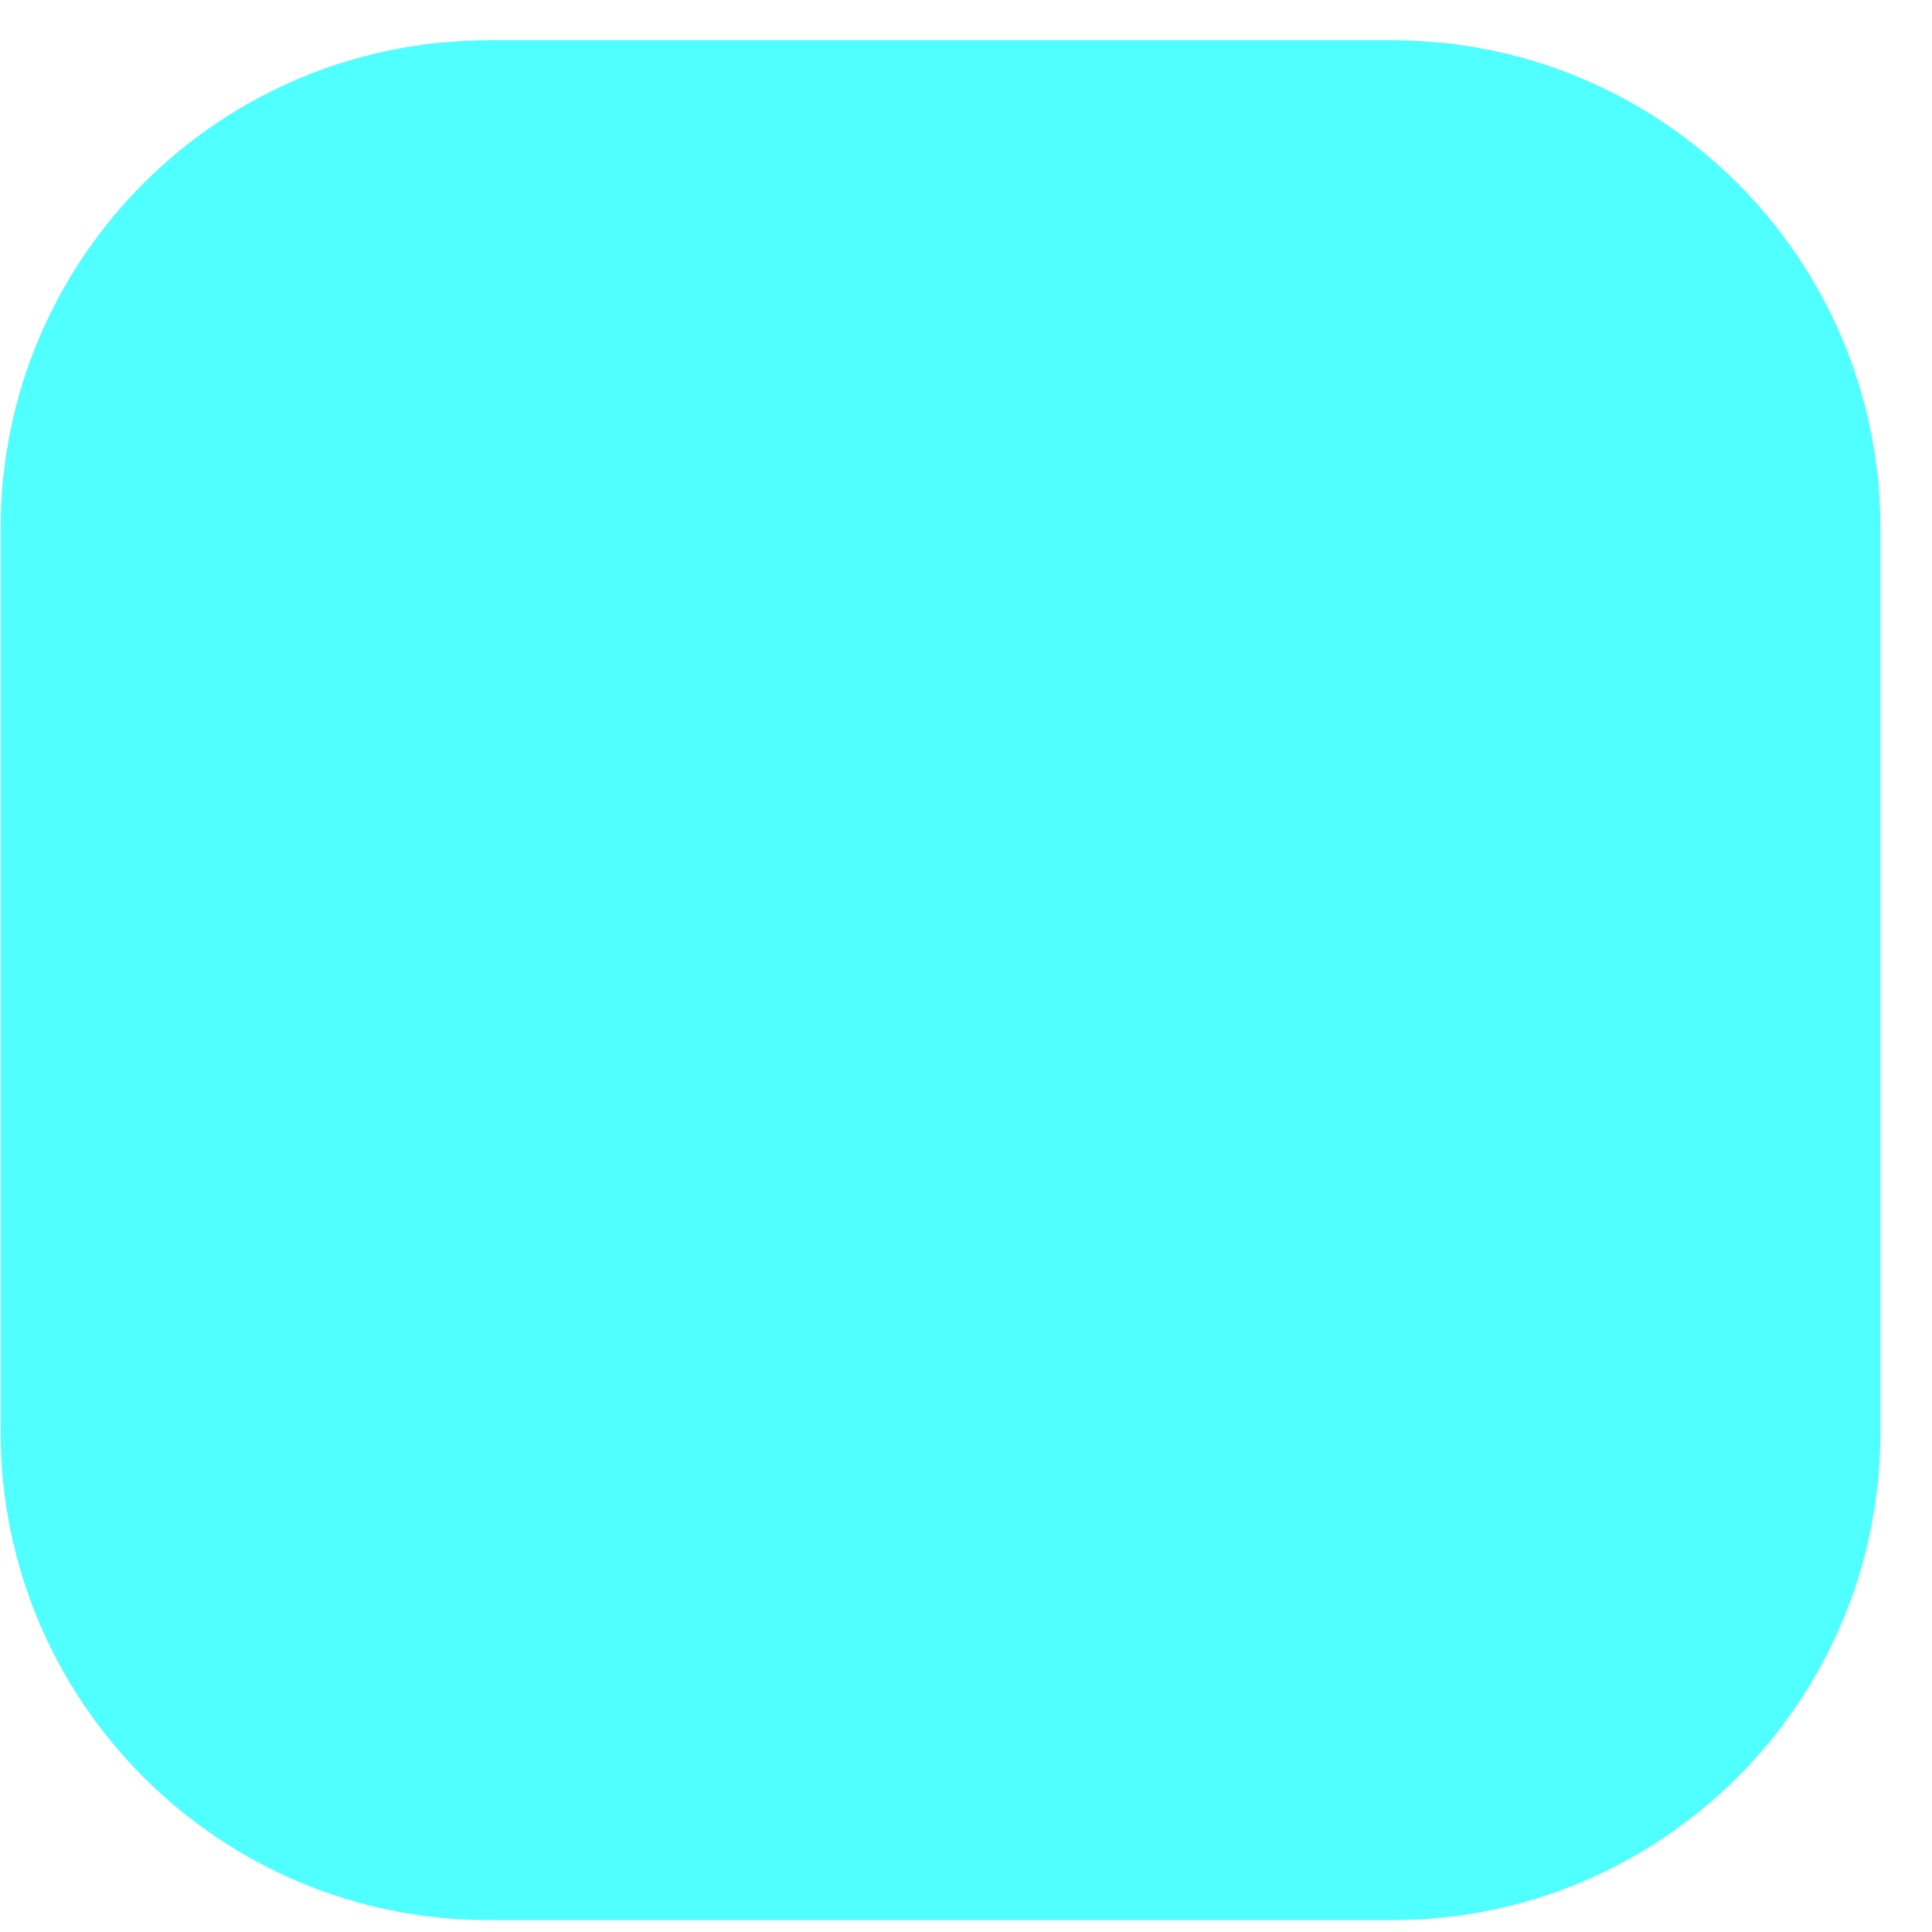
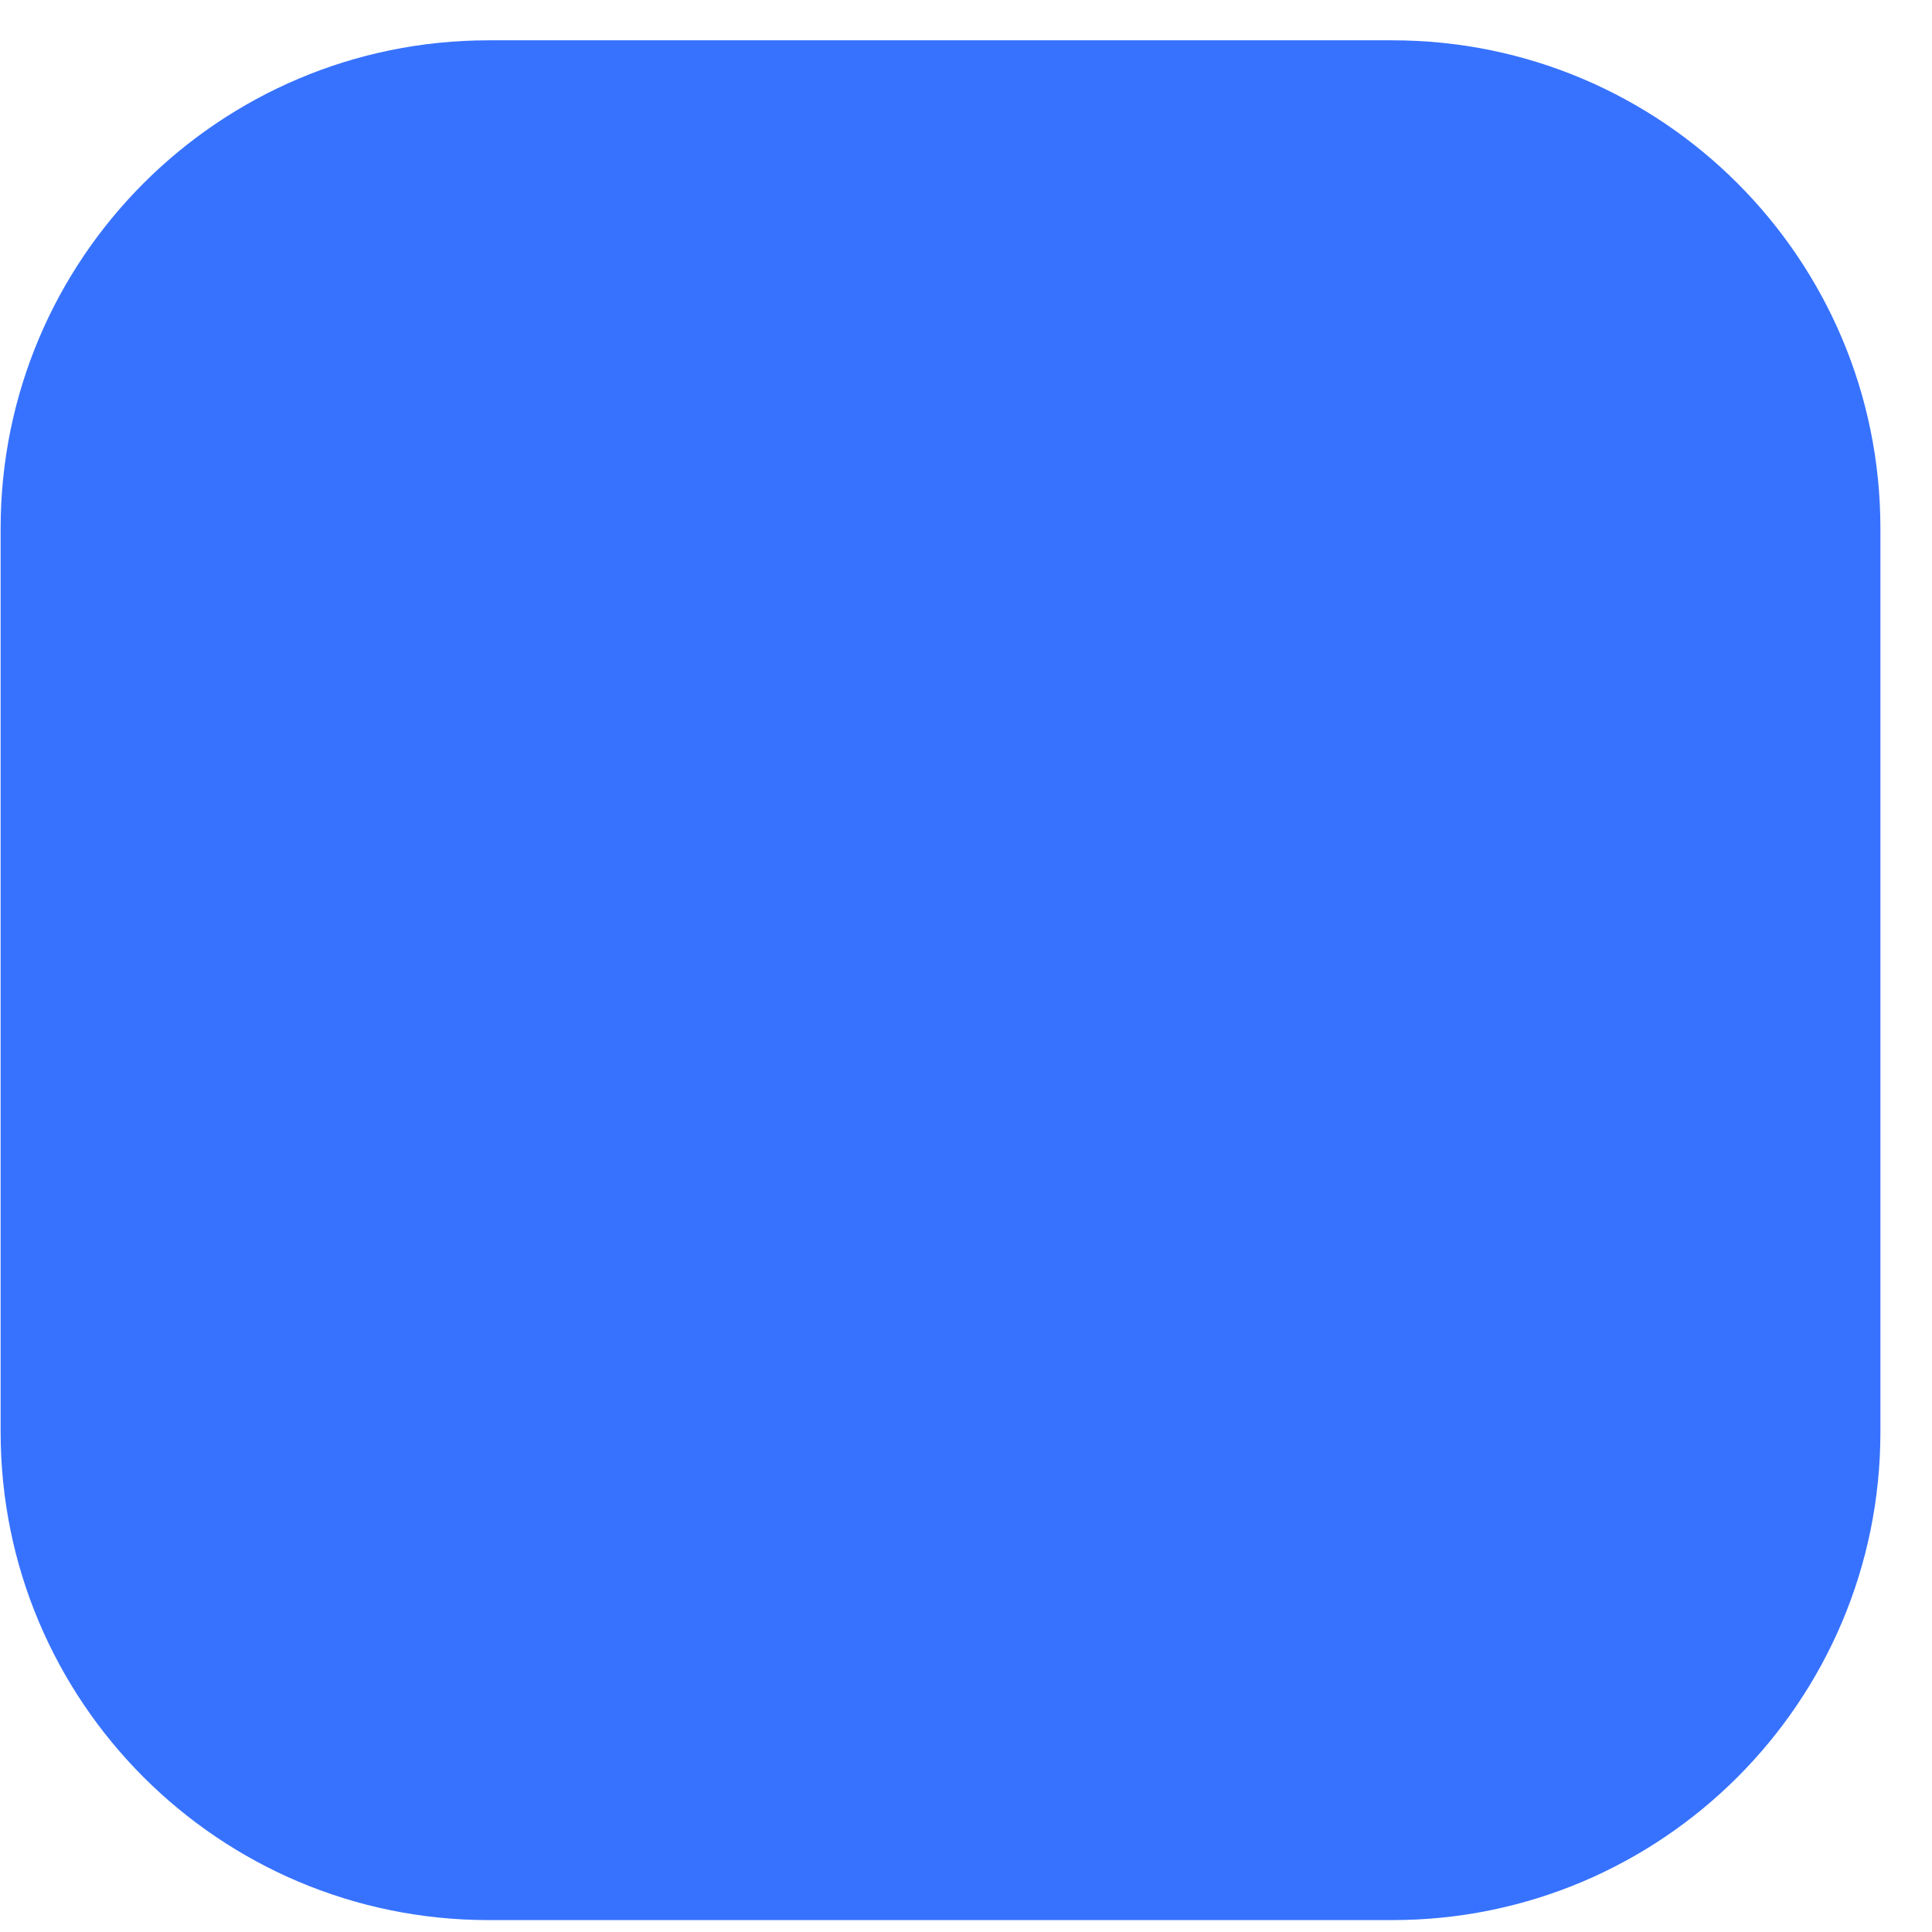
<svg xmlns="http://www.w3.org/2000/svg" width="37" height="37" viewBox="0 0 37 37" fill="none">
-   <path d="M0.012 10.119C0.012 4.957 4.196 0.772 9.358 0.772H26.666C31.827 0.772 36.012 4.957 36.012 10.119V27.426C36.012 32.588 31.827 36.772 26.666 36.772H9.358C4.196 36.772 0.012 32.588 0.012 27.426V10.119Z" fill="#50FFFF" />
+   <path d="M0.012 10.119C0.012 4.957 4.196 0.772 9.358 0.772H26.666C31.827 0.772 36.012 4.957 36.012 10.119V27.426C36.012 32.588 31.827 36.772 26.666 36.772H9.358C4.196 36.772 0.012 32.588 0.012 27.426V10.119Z" fill="#3772FF" />
</svg>
